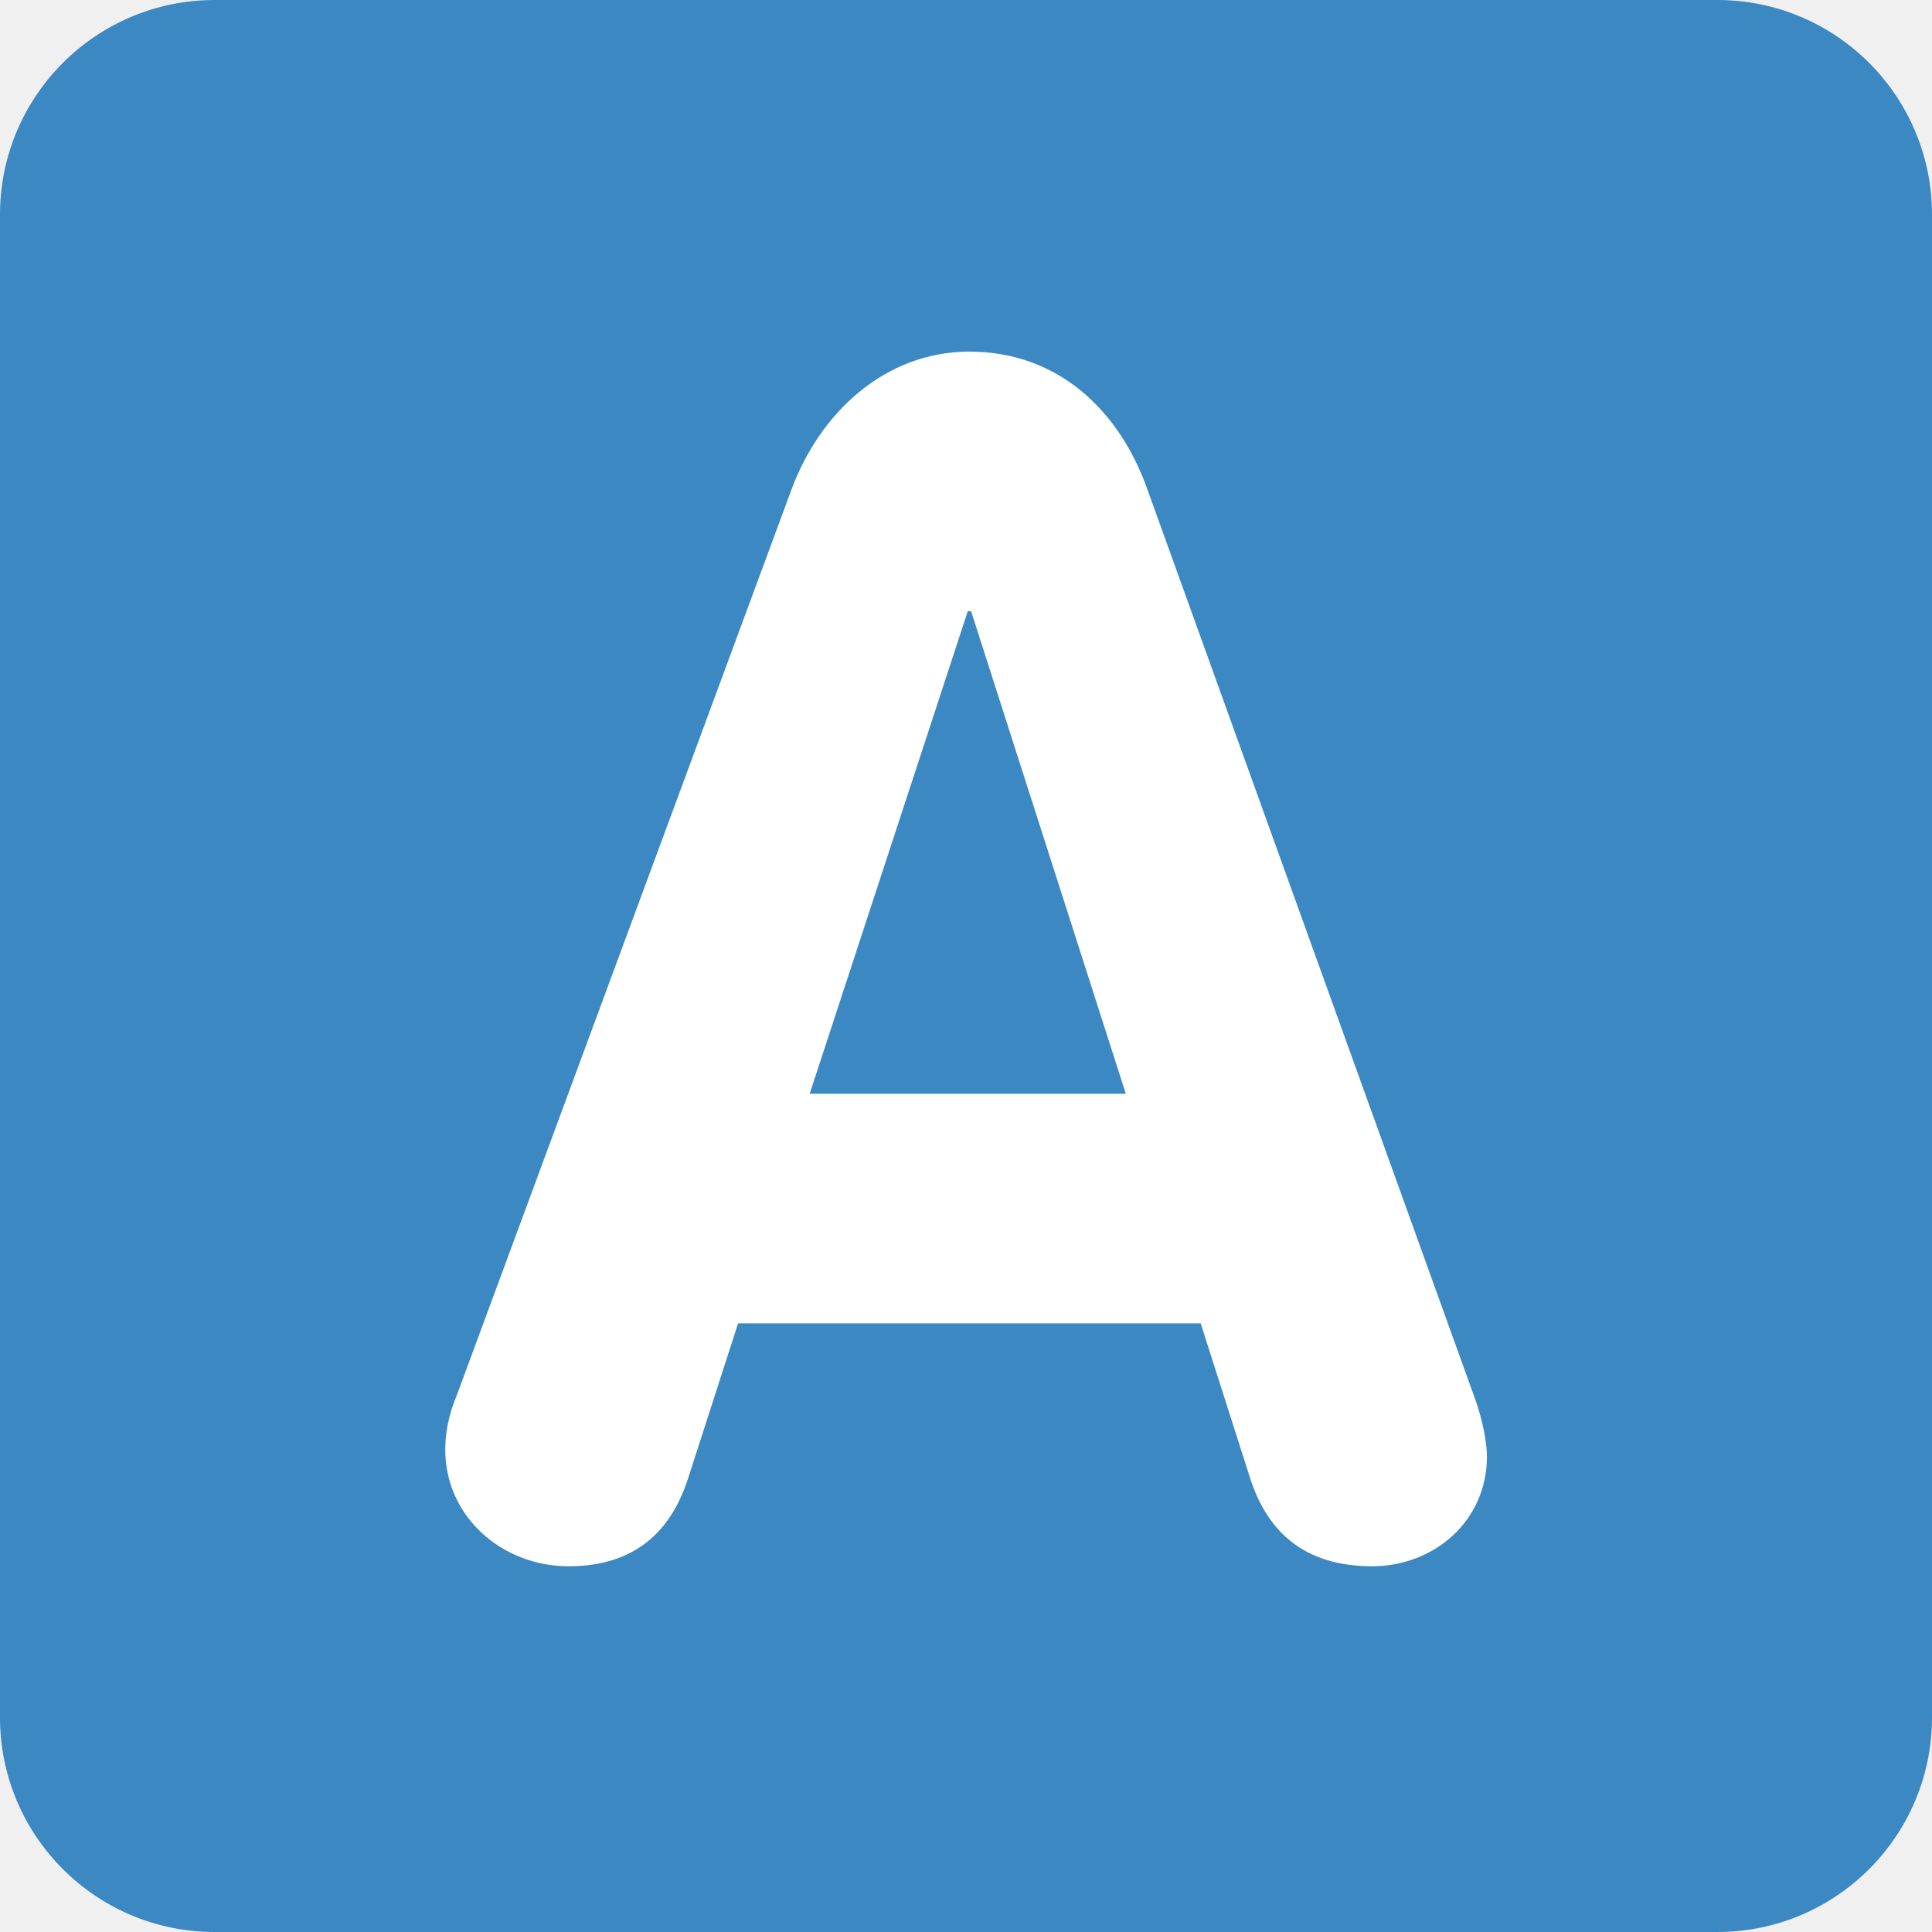
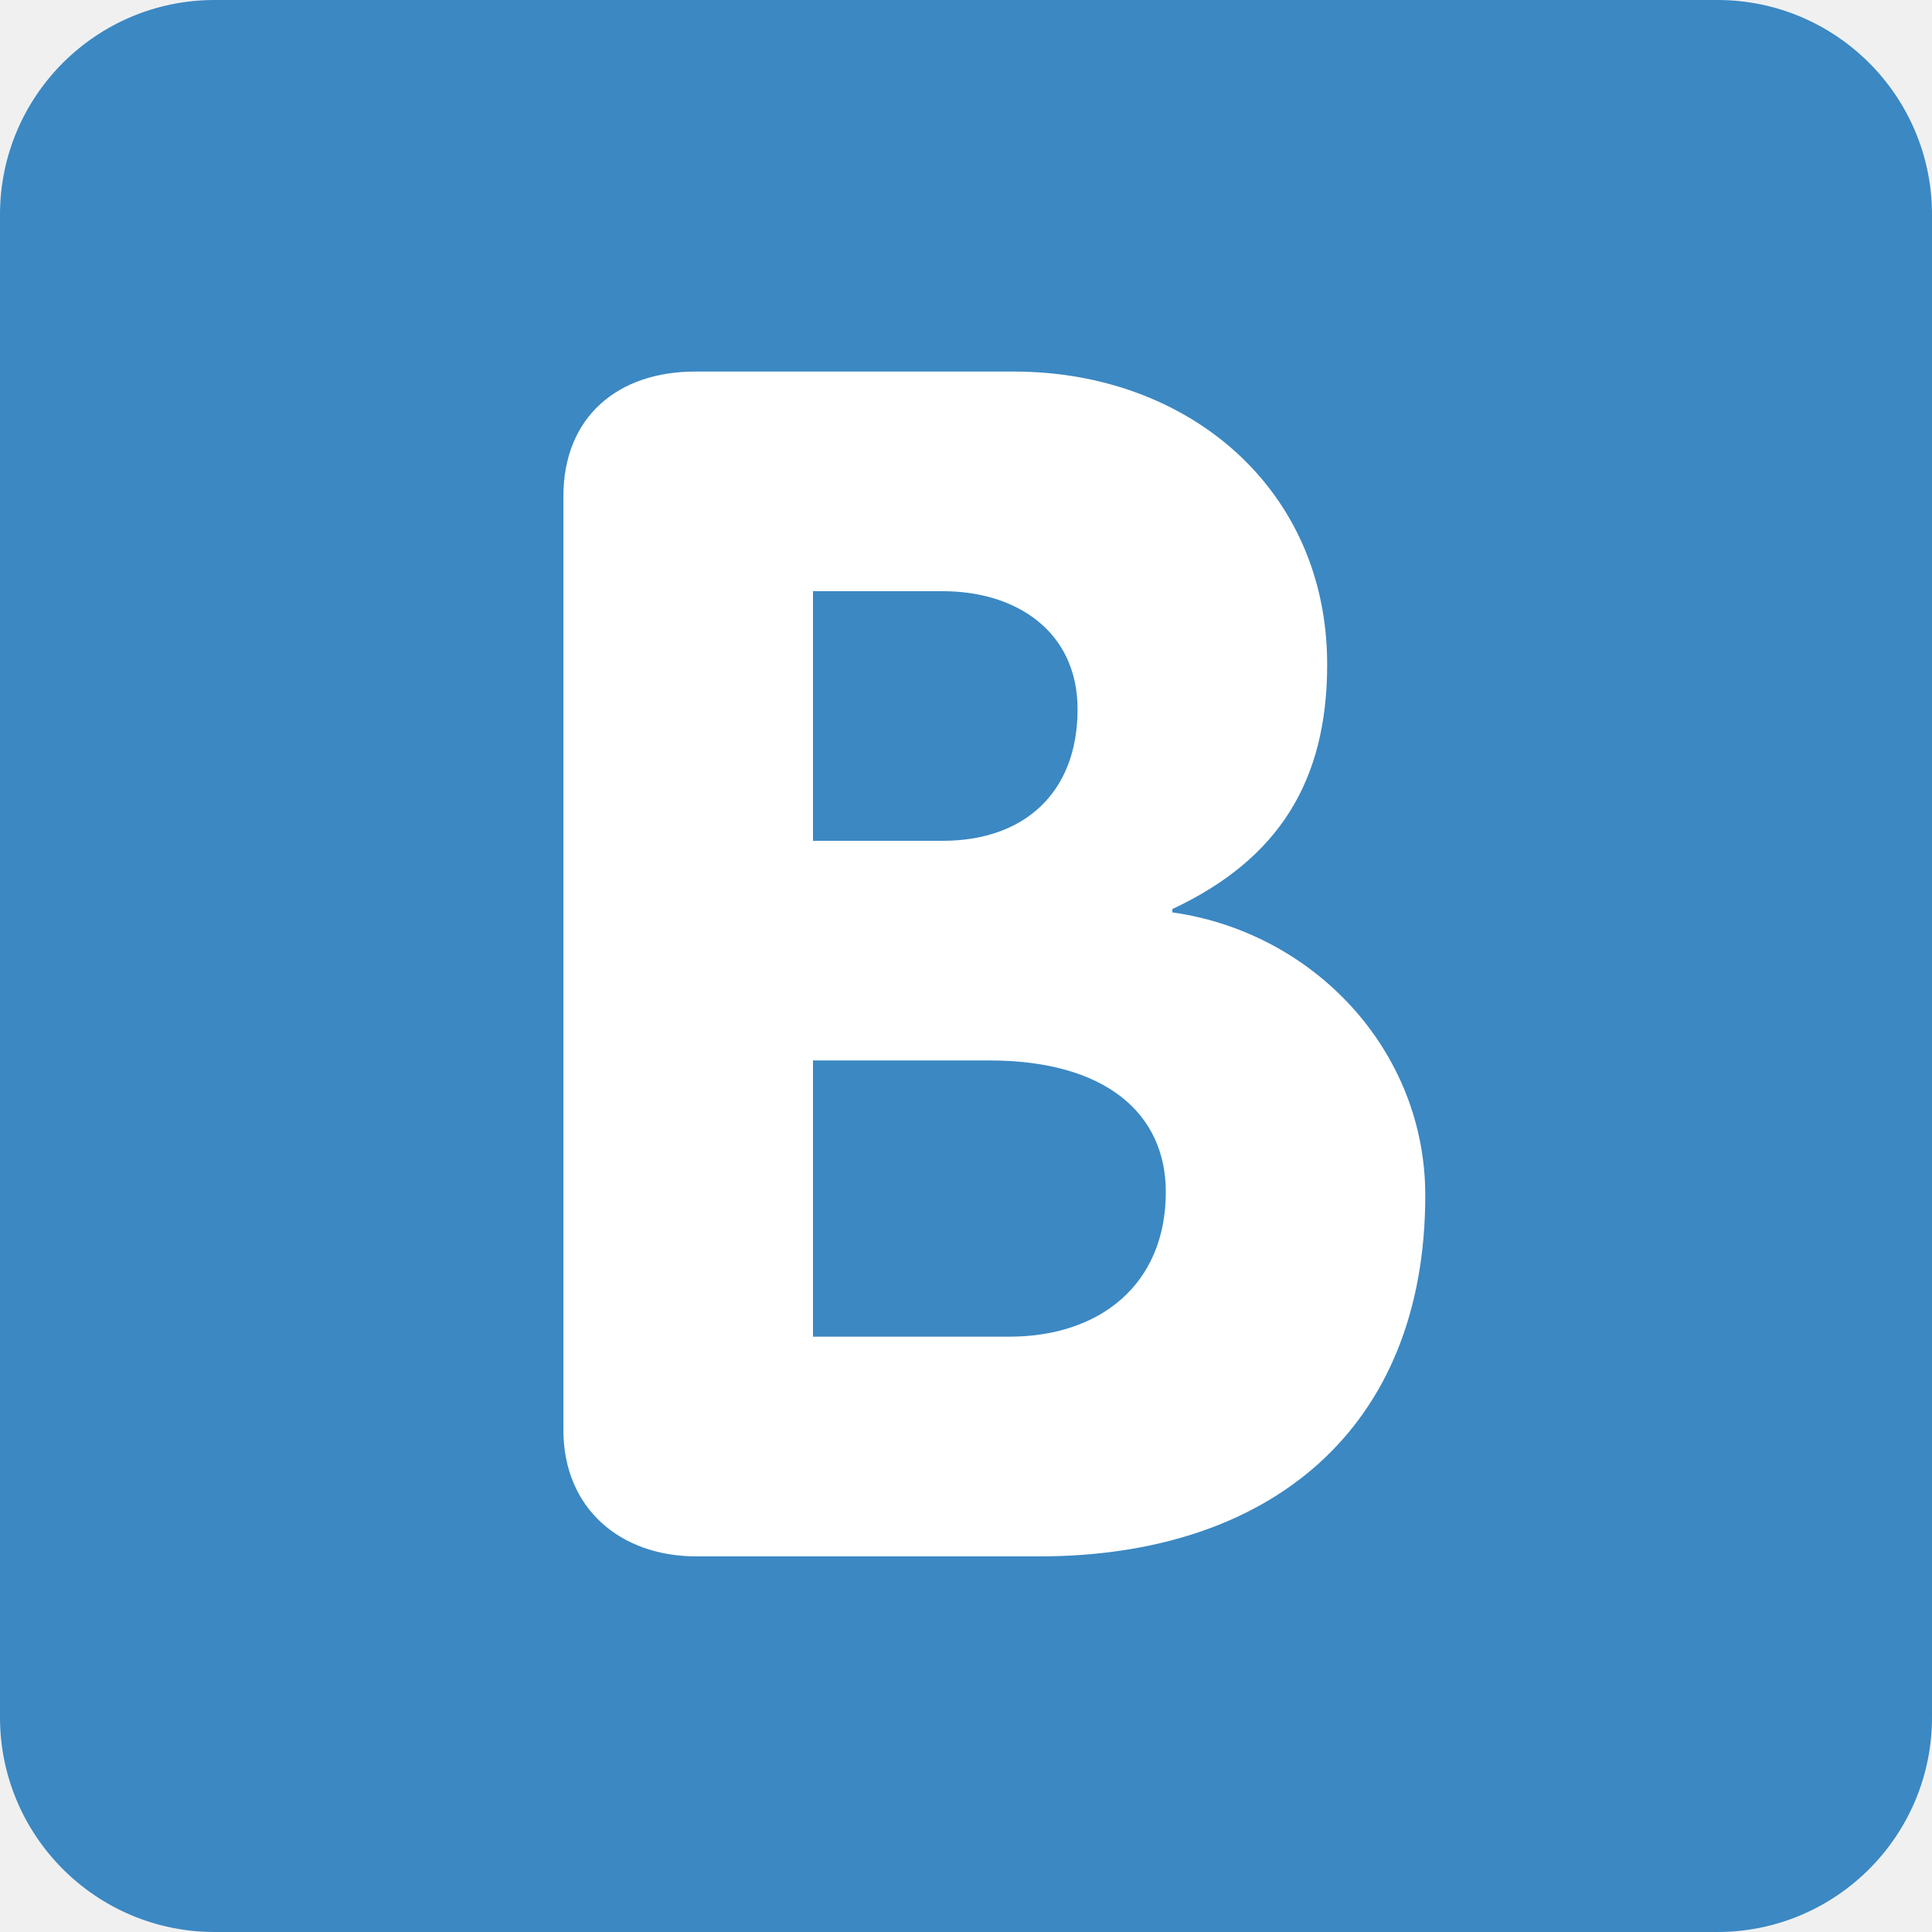
<svg xmlns="http://www.w3.org/2000/svg" viewBox="0 0 36 36">
  <path fill="#3B88C3" d="M36 32c0 2.209-1.791 4-4 4H4c-2.209 0-4-1.791-4-4V4c0-2.209 1.791-4 4-4h28c2.209 0 4 1.791 4 4v28z" />
-   <path fill="#FFF" d="M14.747 9.125c.527-1.426 1.736-2.573 3.317-2.573 1.643 0 2.792 1.085 3.318 2.573l6.077 16.867c.186.496.248.931.248 1.147 0 1.209-.992 2.046-2.139 2.046-1.303 0-1.954-.682-2.264-1.611l-.931-2.915h-8.62l-.93 2.884c-.31.961-.961 1.642-2.232 1.642-1.24 0-2.294-.93-2.294-2.17 0-.496.155-.868.217-1.023l6.233-16.867zm.34 11.256h5.891l-2.883-8.992h-.062l-2.946 8.992z" />
+   <path fill="#FFF" d="M10.498 9.249c0-1.488 1.023-2.325 2.449-2.325H18.9c3.224 0 5.83 2.17 5.83 5.457 0 2.17-.9 3.628-2.885 4.558v.062c2.637.372 4.713 2.573 4.713 5.271 0 4.372-2.914 6.729-7.193 6.729h-6.386c-1.427 0-2.481-.899-2.481-2.356V9.249zm4.651 6.418h2.419c1.519 0 2.511-.899 2.511-2.45 0-1.457-1.147-2.201-2.511-2.201h-2.419v4.651zm0 9.24h3.659c1.674 0 2.915-.961 2.915-2.697 0-1.458-1.117-2.45-3.287-2.45h-3.287v5.147z" />
</svg>
